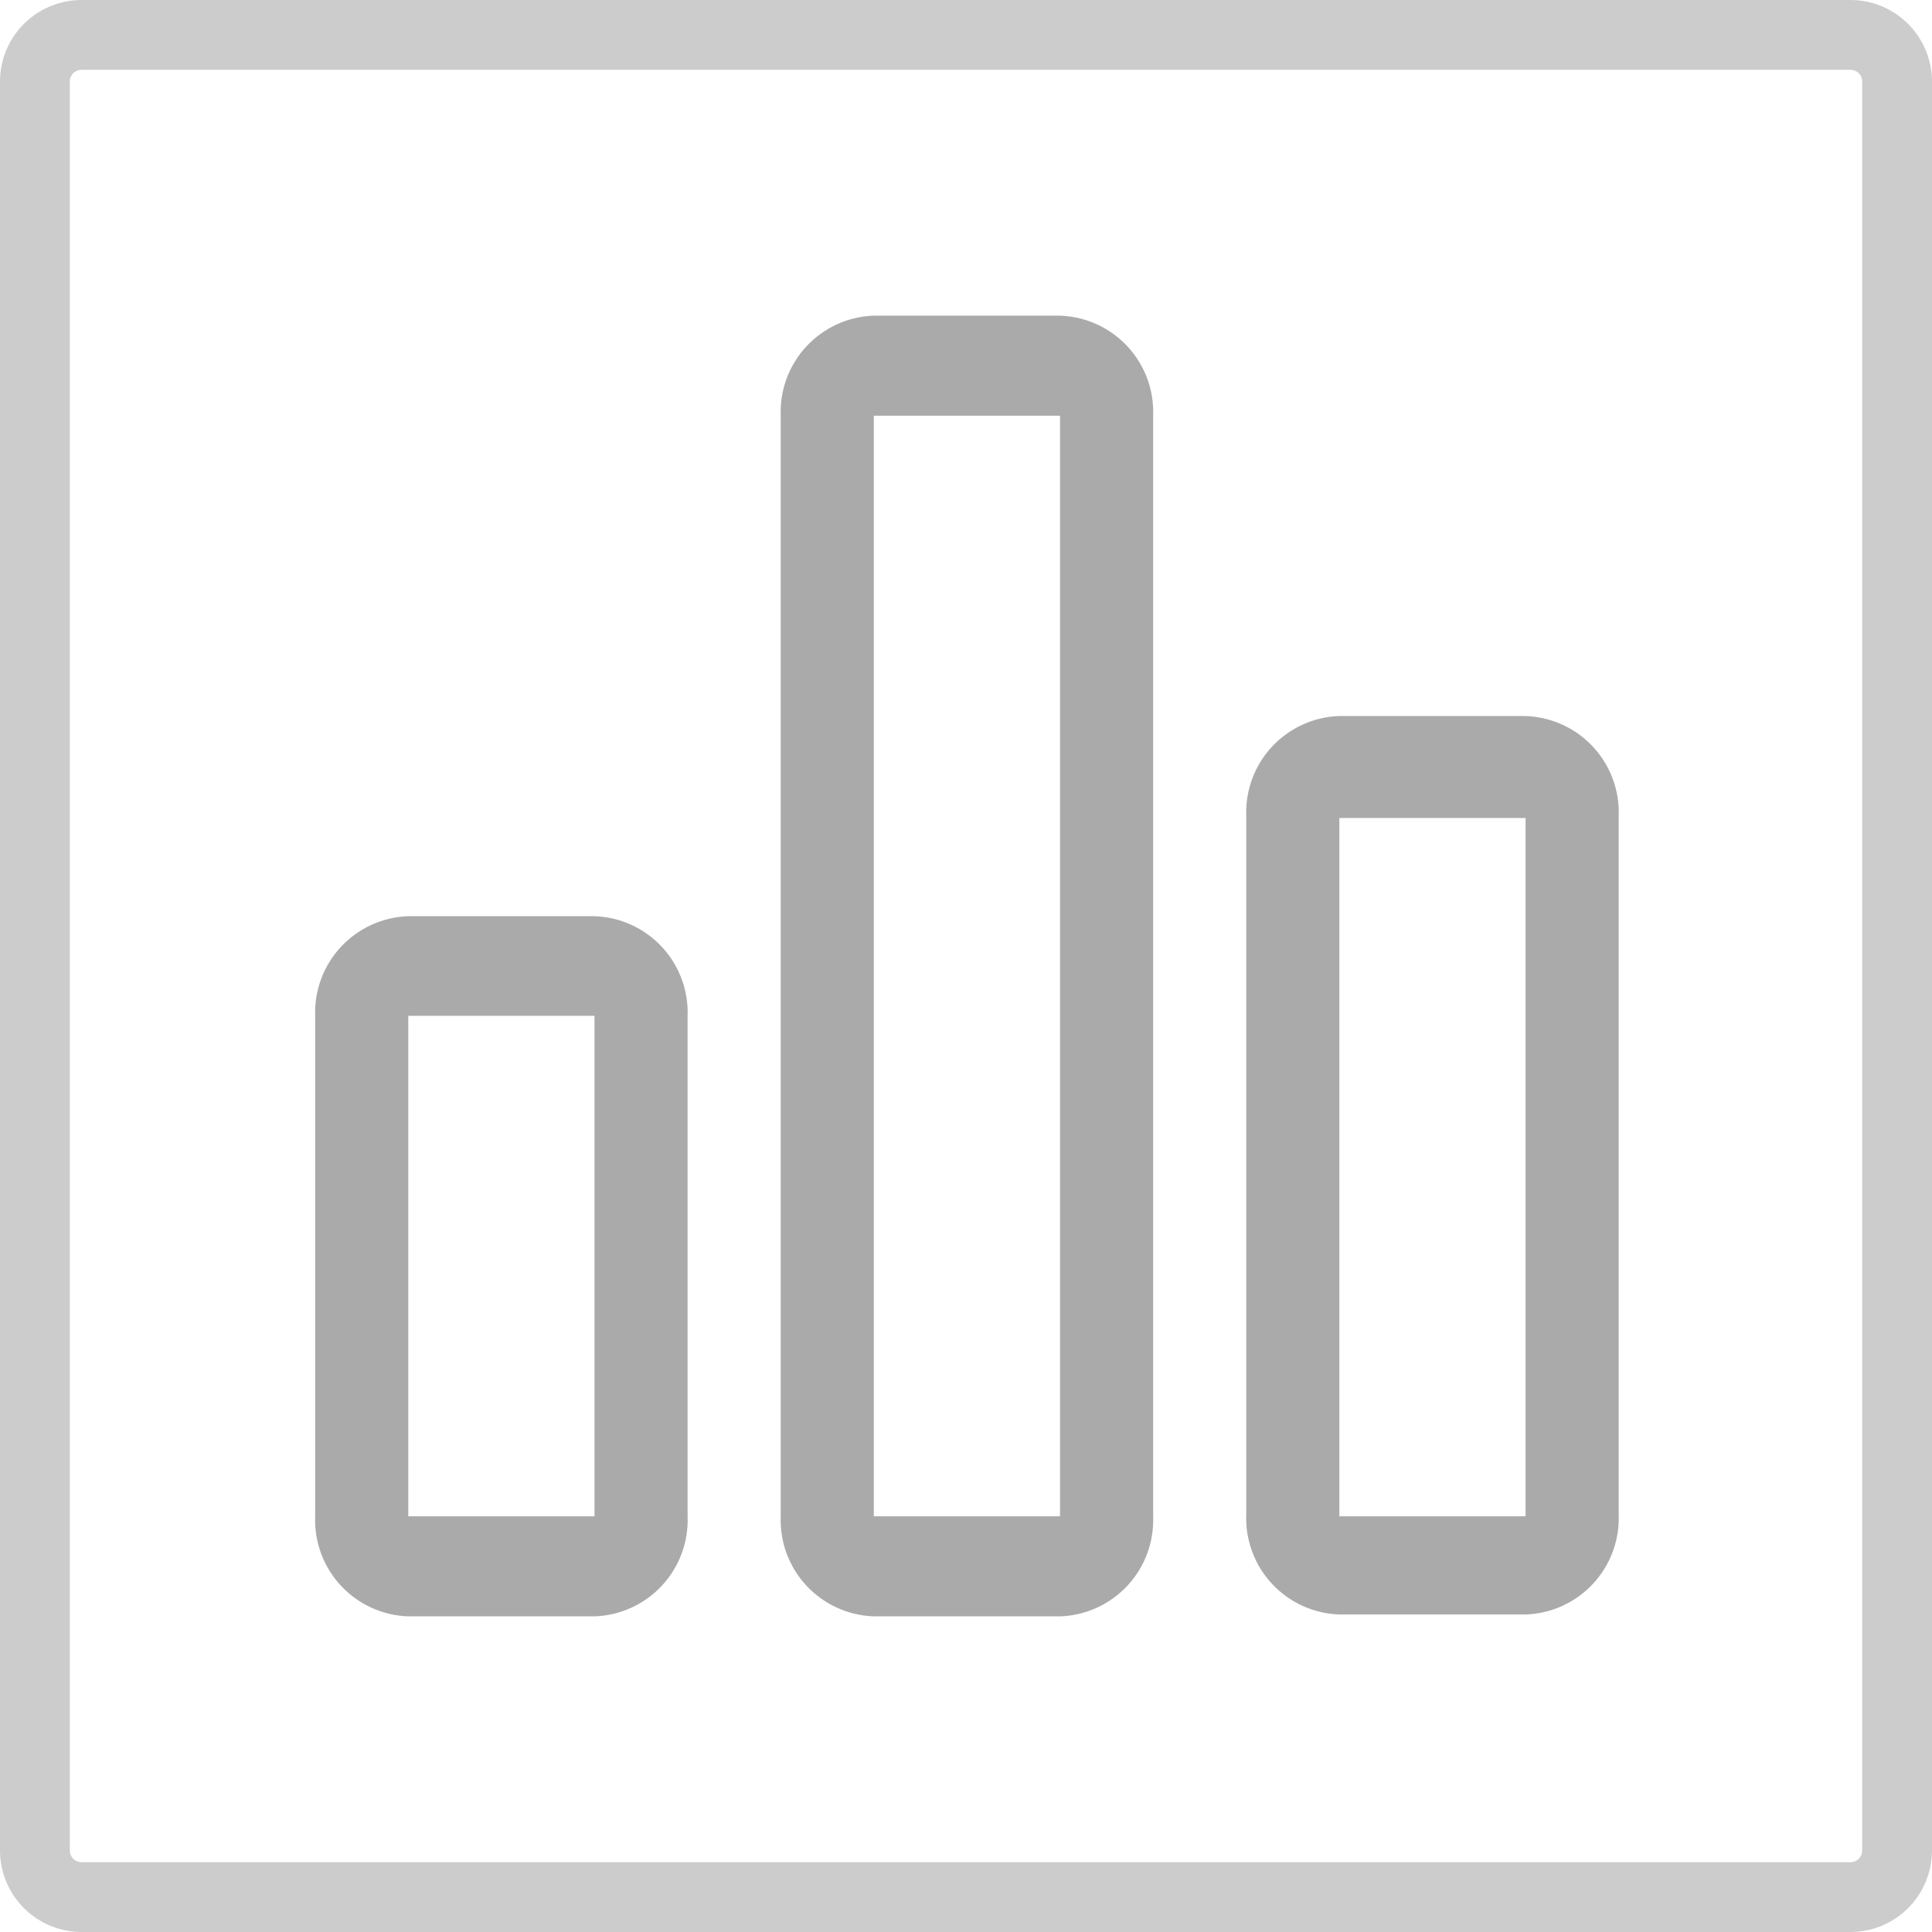
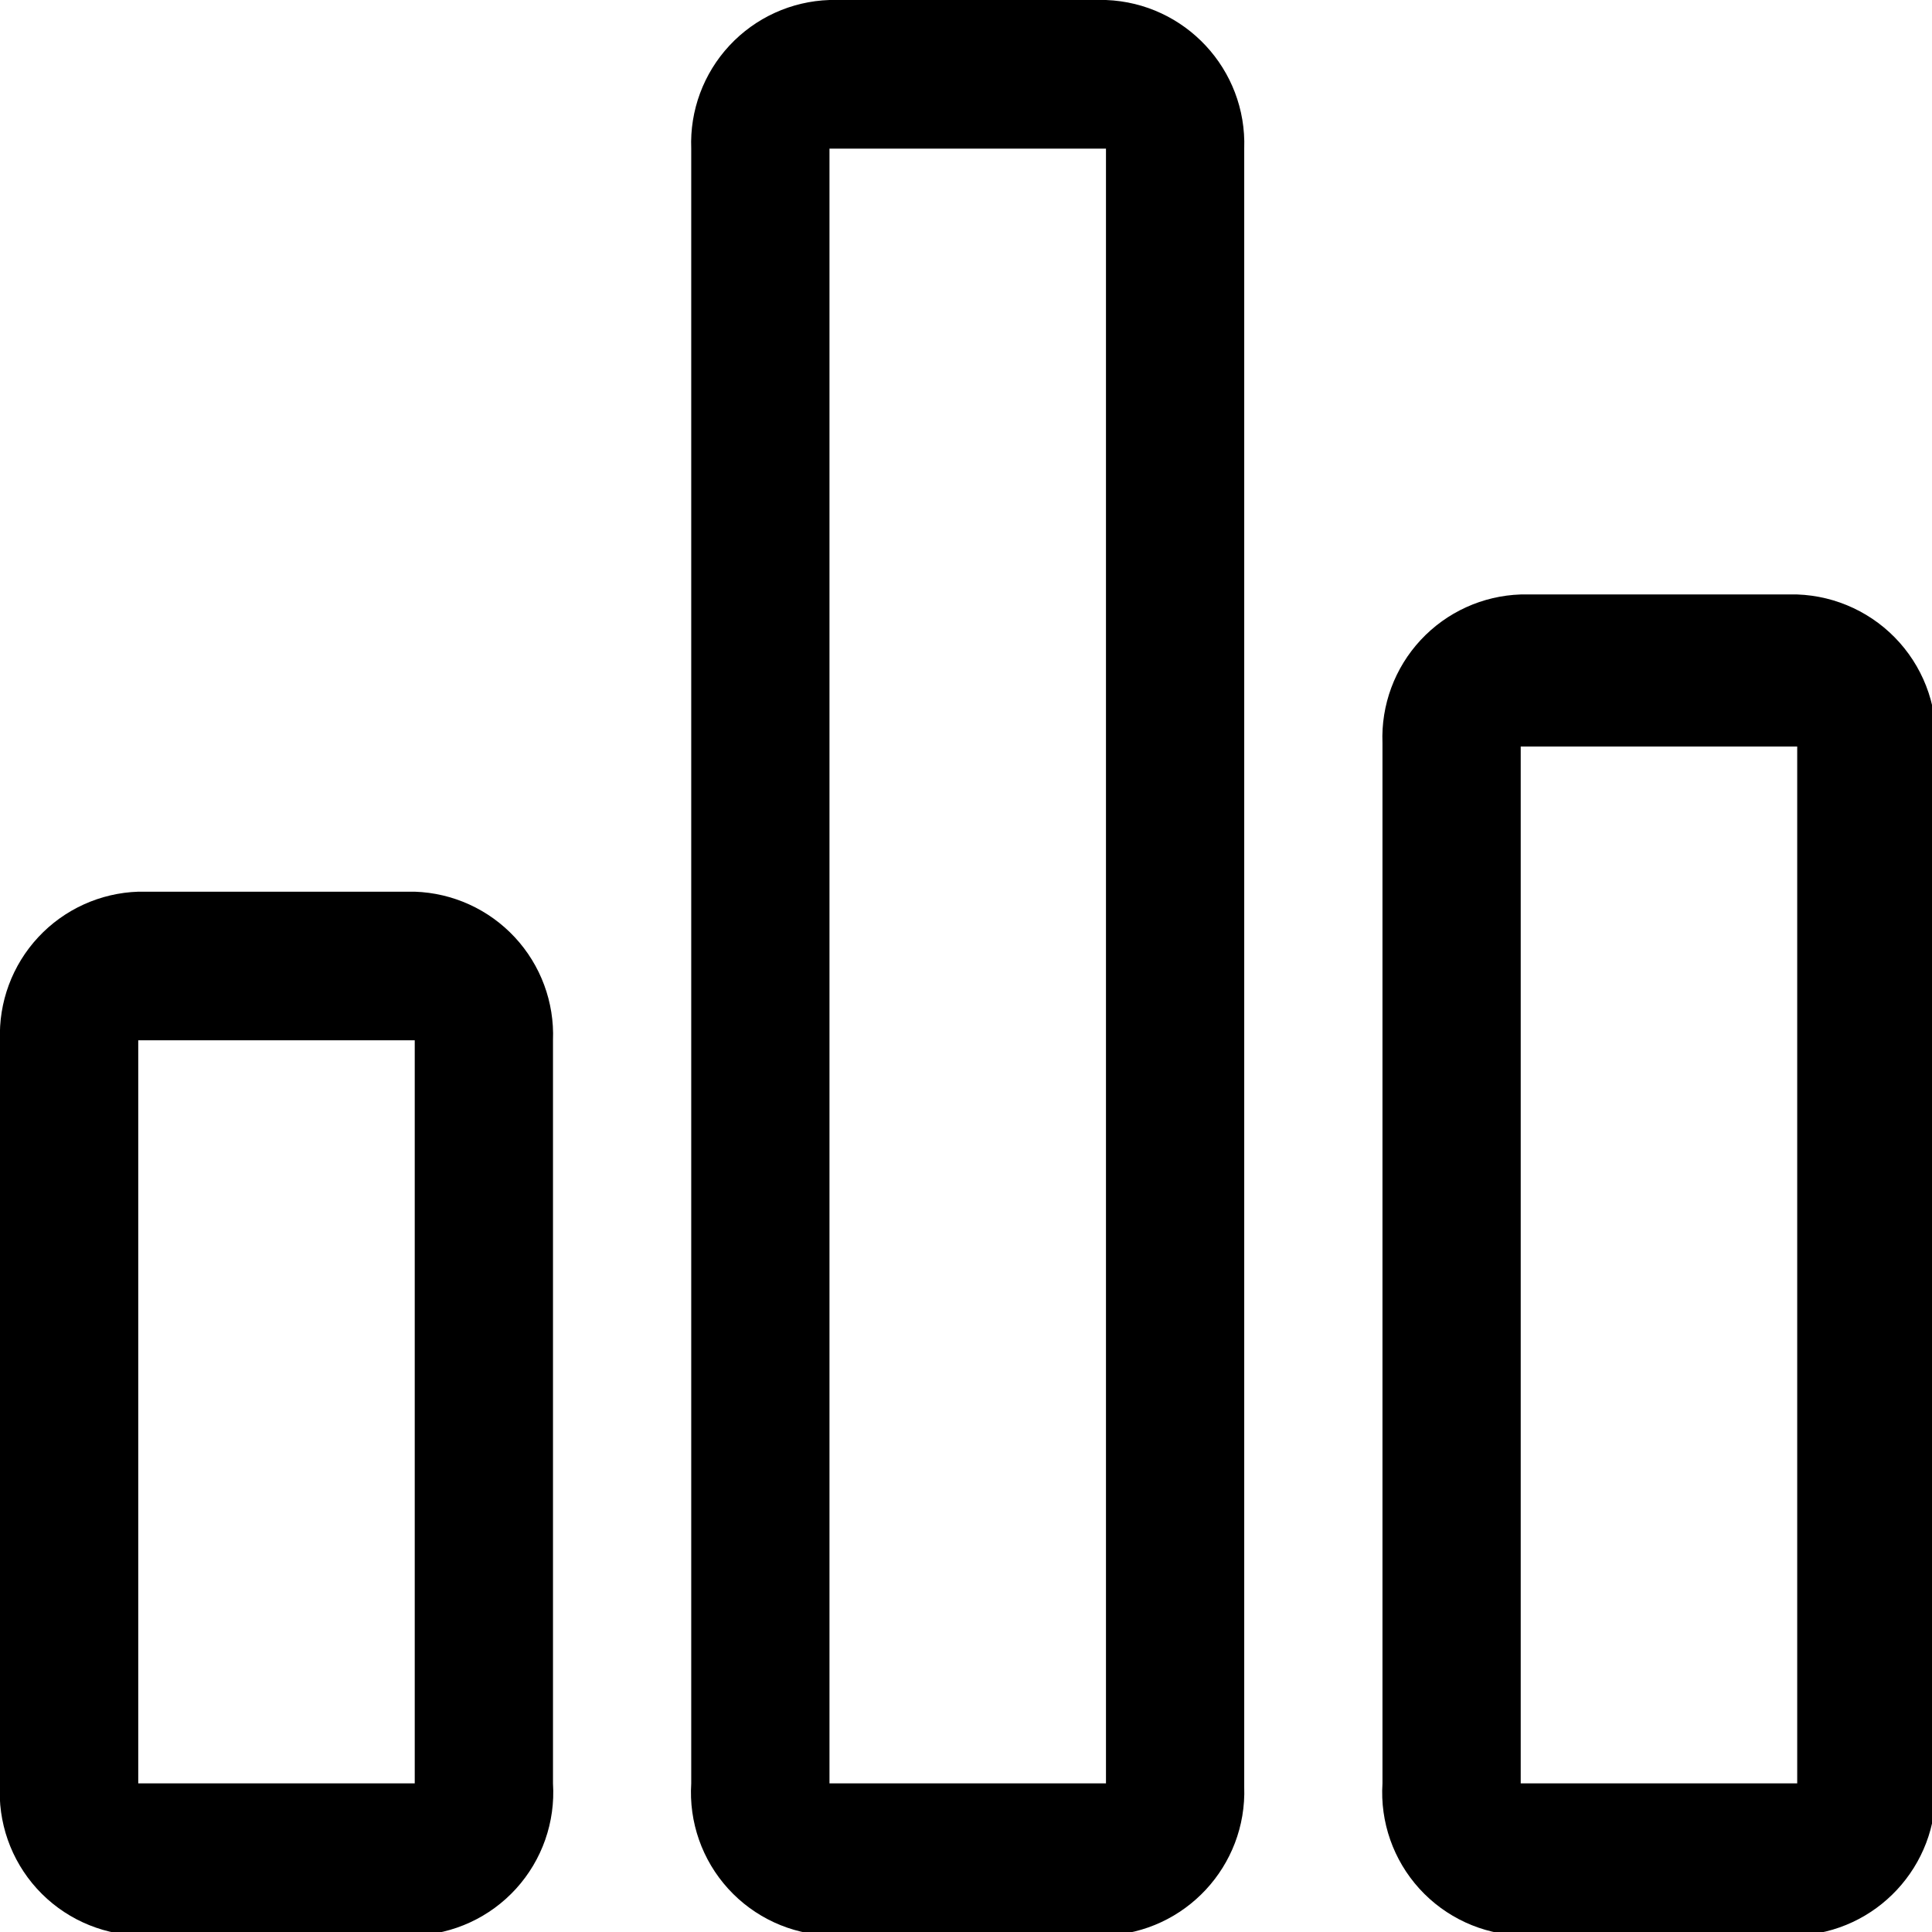
- <svg xmlns="http://www.w3.org/2000/svg" viewBox="0 0 41.5 41.5">
+ <svg xmlns="http://www.w3.org/2000/svg" viewBox="0 0 27.95 27.95">
  <defs>
-     <style>.cls-1{fill:#aaa;}.cls-2{fill:none;stroke:#ccc;stroke-miterlimit:10;stroke-width:1.5px;}</style>
+     <style>.cls-1{fill:#aaa;}</style>
  </defs>
  <g id="图层_2" data-name="图层 2">
    <g id="图层_1-2" data-name="图层 1">
-       <path class="cls-1" d="M12.77,19.68h-4a2.07,2.07,0,0,0-2,2.14V32.57a2.07,2.07,0,0,0,2,2.15h4a2.07,2.07,0,0,0,2-2.15V21.82A2.07,2.07,0,0,0,12.77,19.68Zm0,12.89h-4V21.82h4Zm20-17.19h-4a2.07,2.07,0,0,0-2,2.15v15a2.07,2.07,0,0,0,2,2.15h4a2.07,2.07,0,0,0,2-2.15v-15A2.07,2.07,0,0,0,32.73,15.38Zm0,17.19h-4v-15h4Zm-10-25.79h-4a2.07,2.07,0,0,0-2,2.15V32.57a2.07,2.07,0,0,0,2,2.15h4a2.07,2.07,0,0,0,2-2.15V8.93A2.07,2.07,0,0,0,22.75,6.78Zm0,25.79h-4V8.93h4Z" />
-       <rect class="cls-2" x="0.75" y="0.75" width="40" height="40" rx="1" ry="1" />
+       <path d="M6,12.9H2a2.07,2.07,0,0,0-2,2.15V25.8A2.07,2.07,0,0,0,2,28H6A2.07,2.07,0,0,0,8,25.8V15.05A2.07,2.07,0,0,0,6,12.9ZM6,25.8H2V15.05H6ZM26,8.6H22a2.07,2.07,0,0,0-2,2.15V25.8A2.07,2.07,0,0,0,22,28h4a2.08,2.08,0,0,0,2-2.15v-15A2.08,2.08,0,0,0,26,8.6Zm0,17.2H22v-15h4ZM16,0H12a2.07,2.07,0,0,0-2,2.15V25.8A2.07,2.07,0,0,0,12,28h4a2.08,2.08,0,0,0,2-2.15V2.15A2.08,2.08,0,0,0,16,0Zm0,25.8H12V2.15h4Z" />
    </g>
  </g>
</svg>
